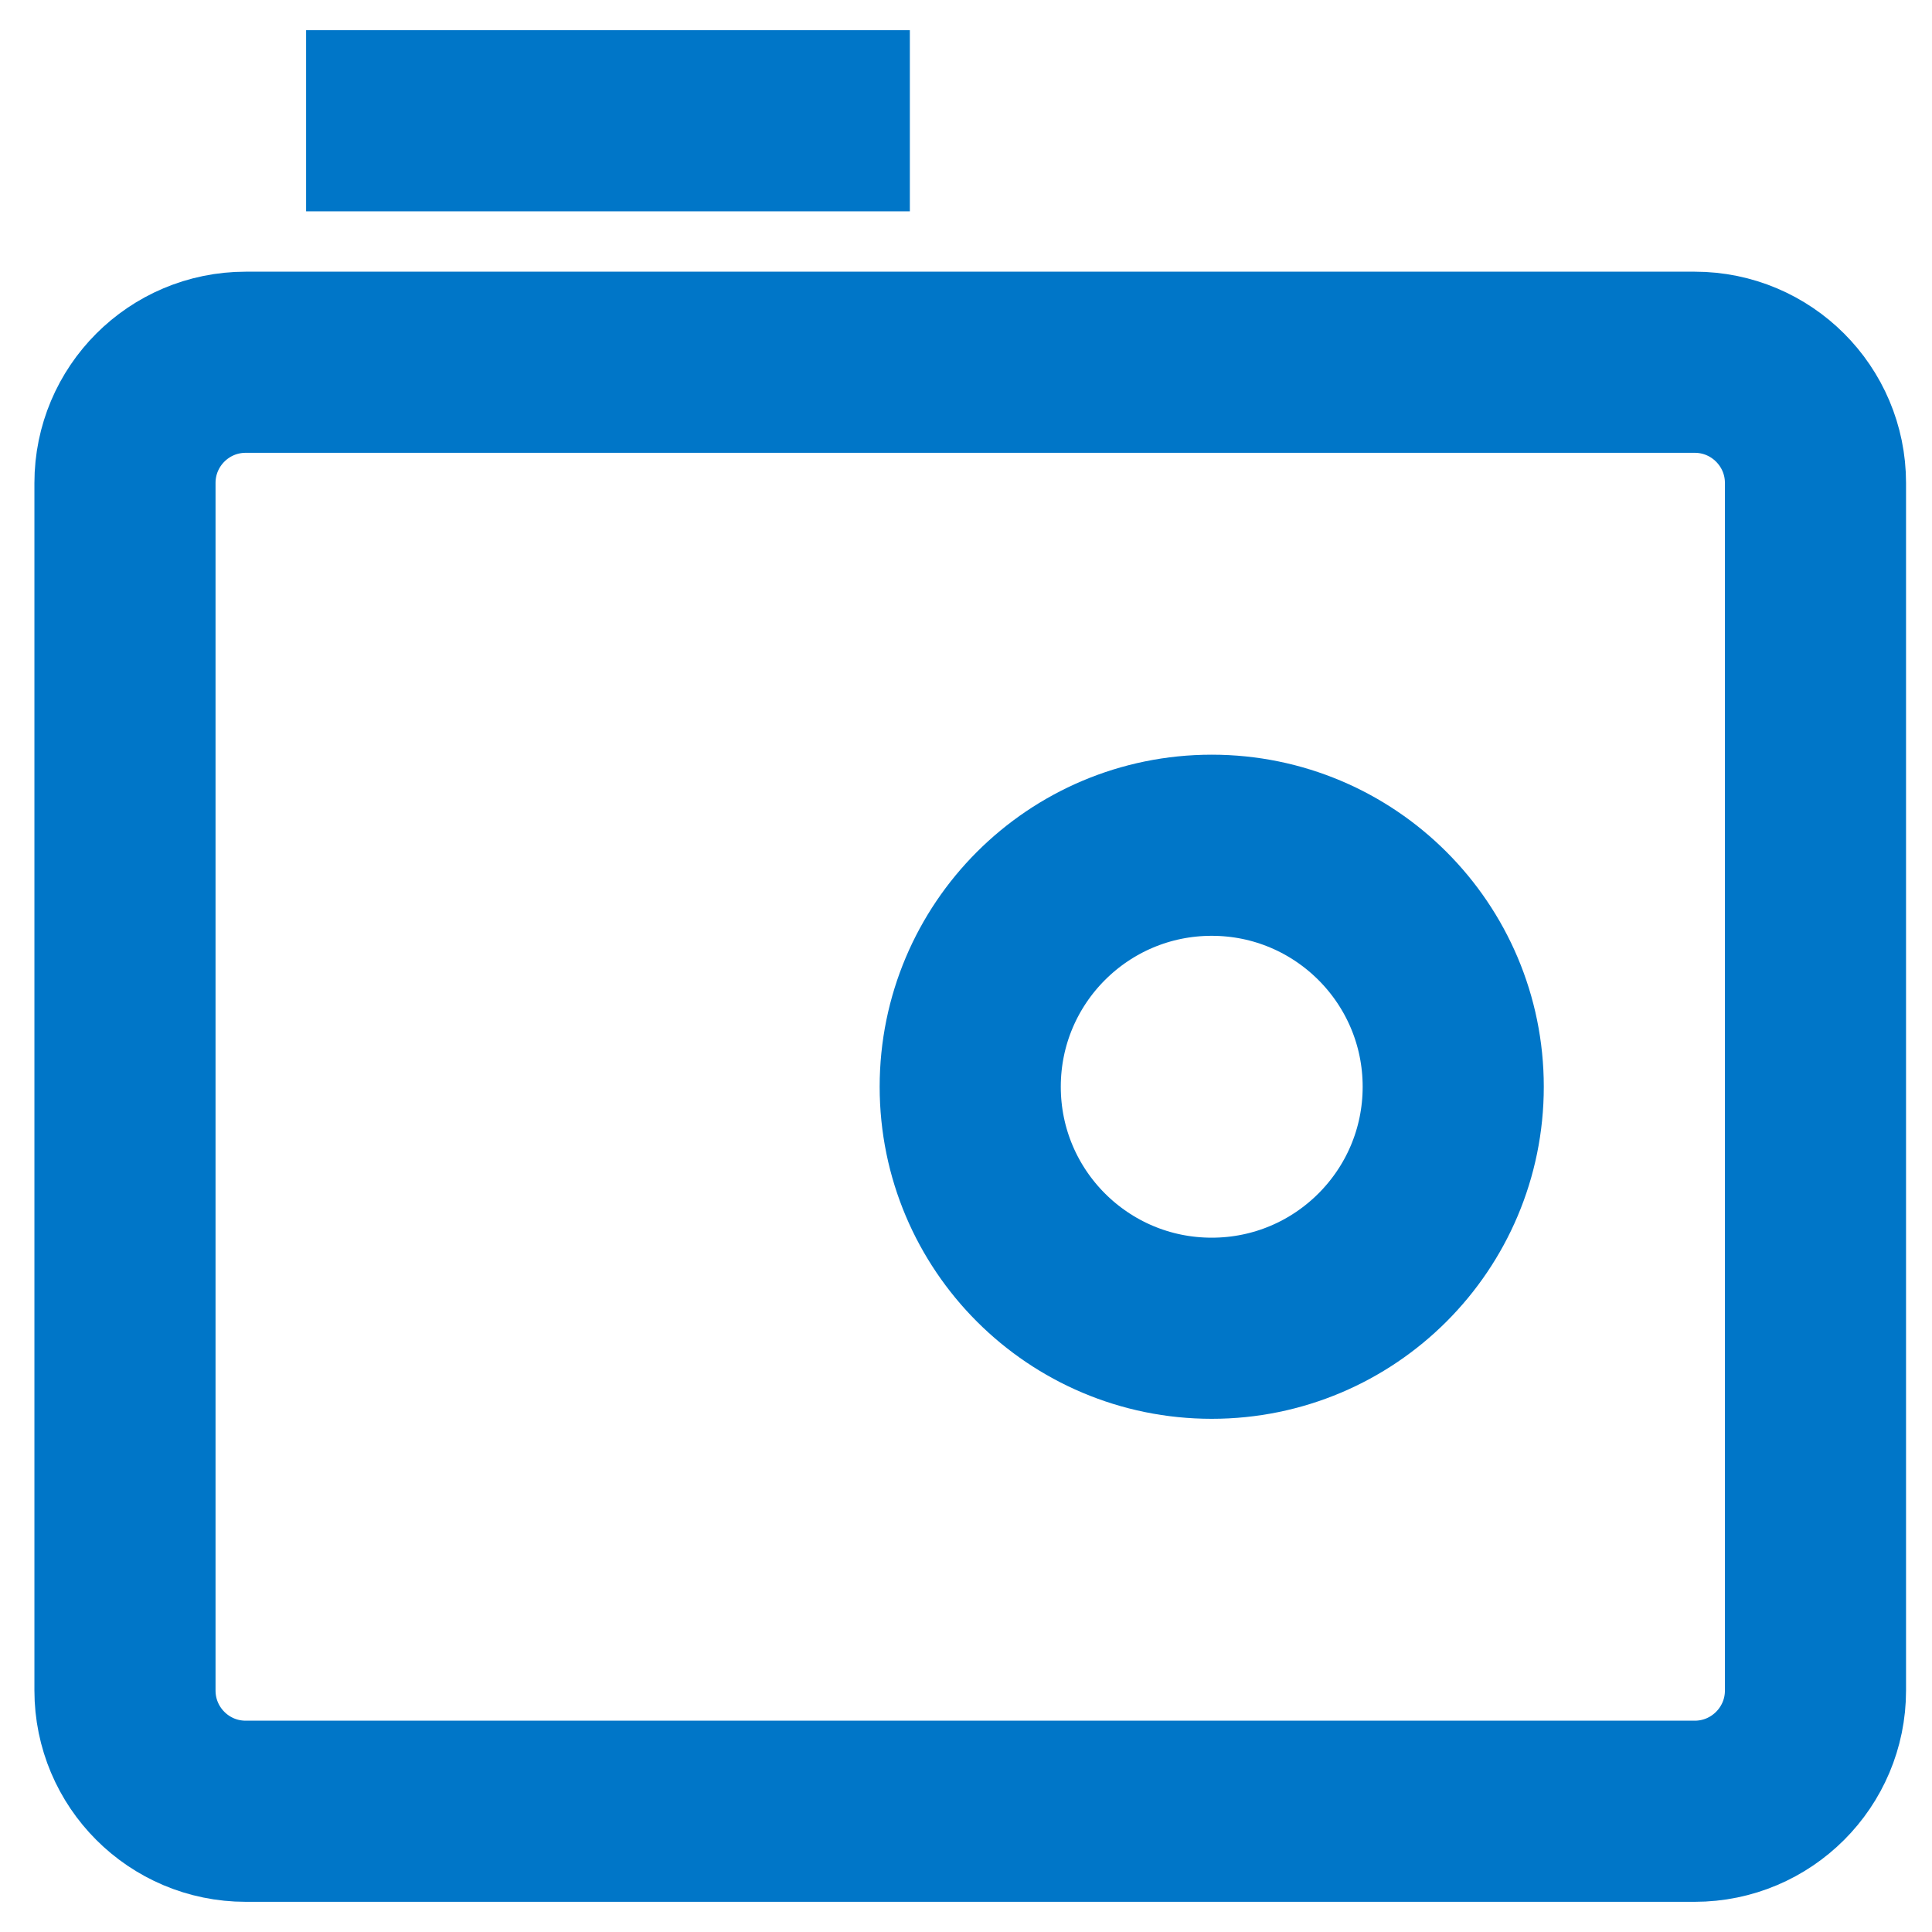
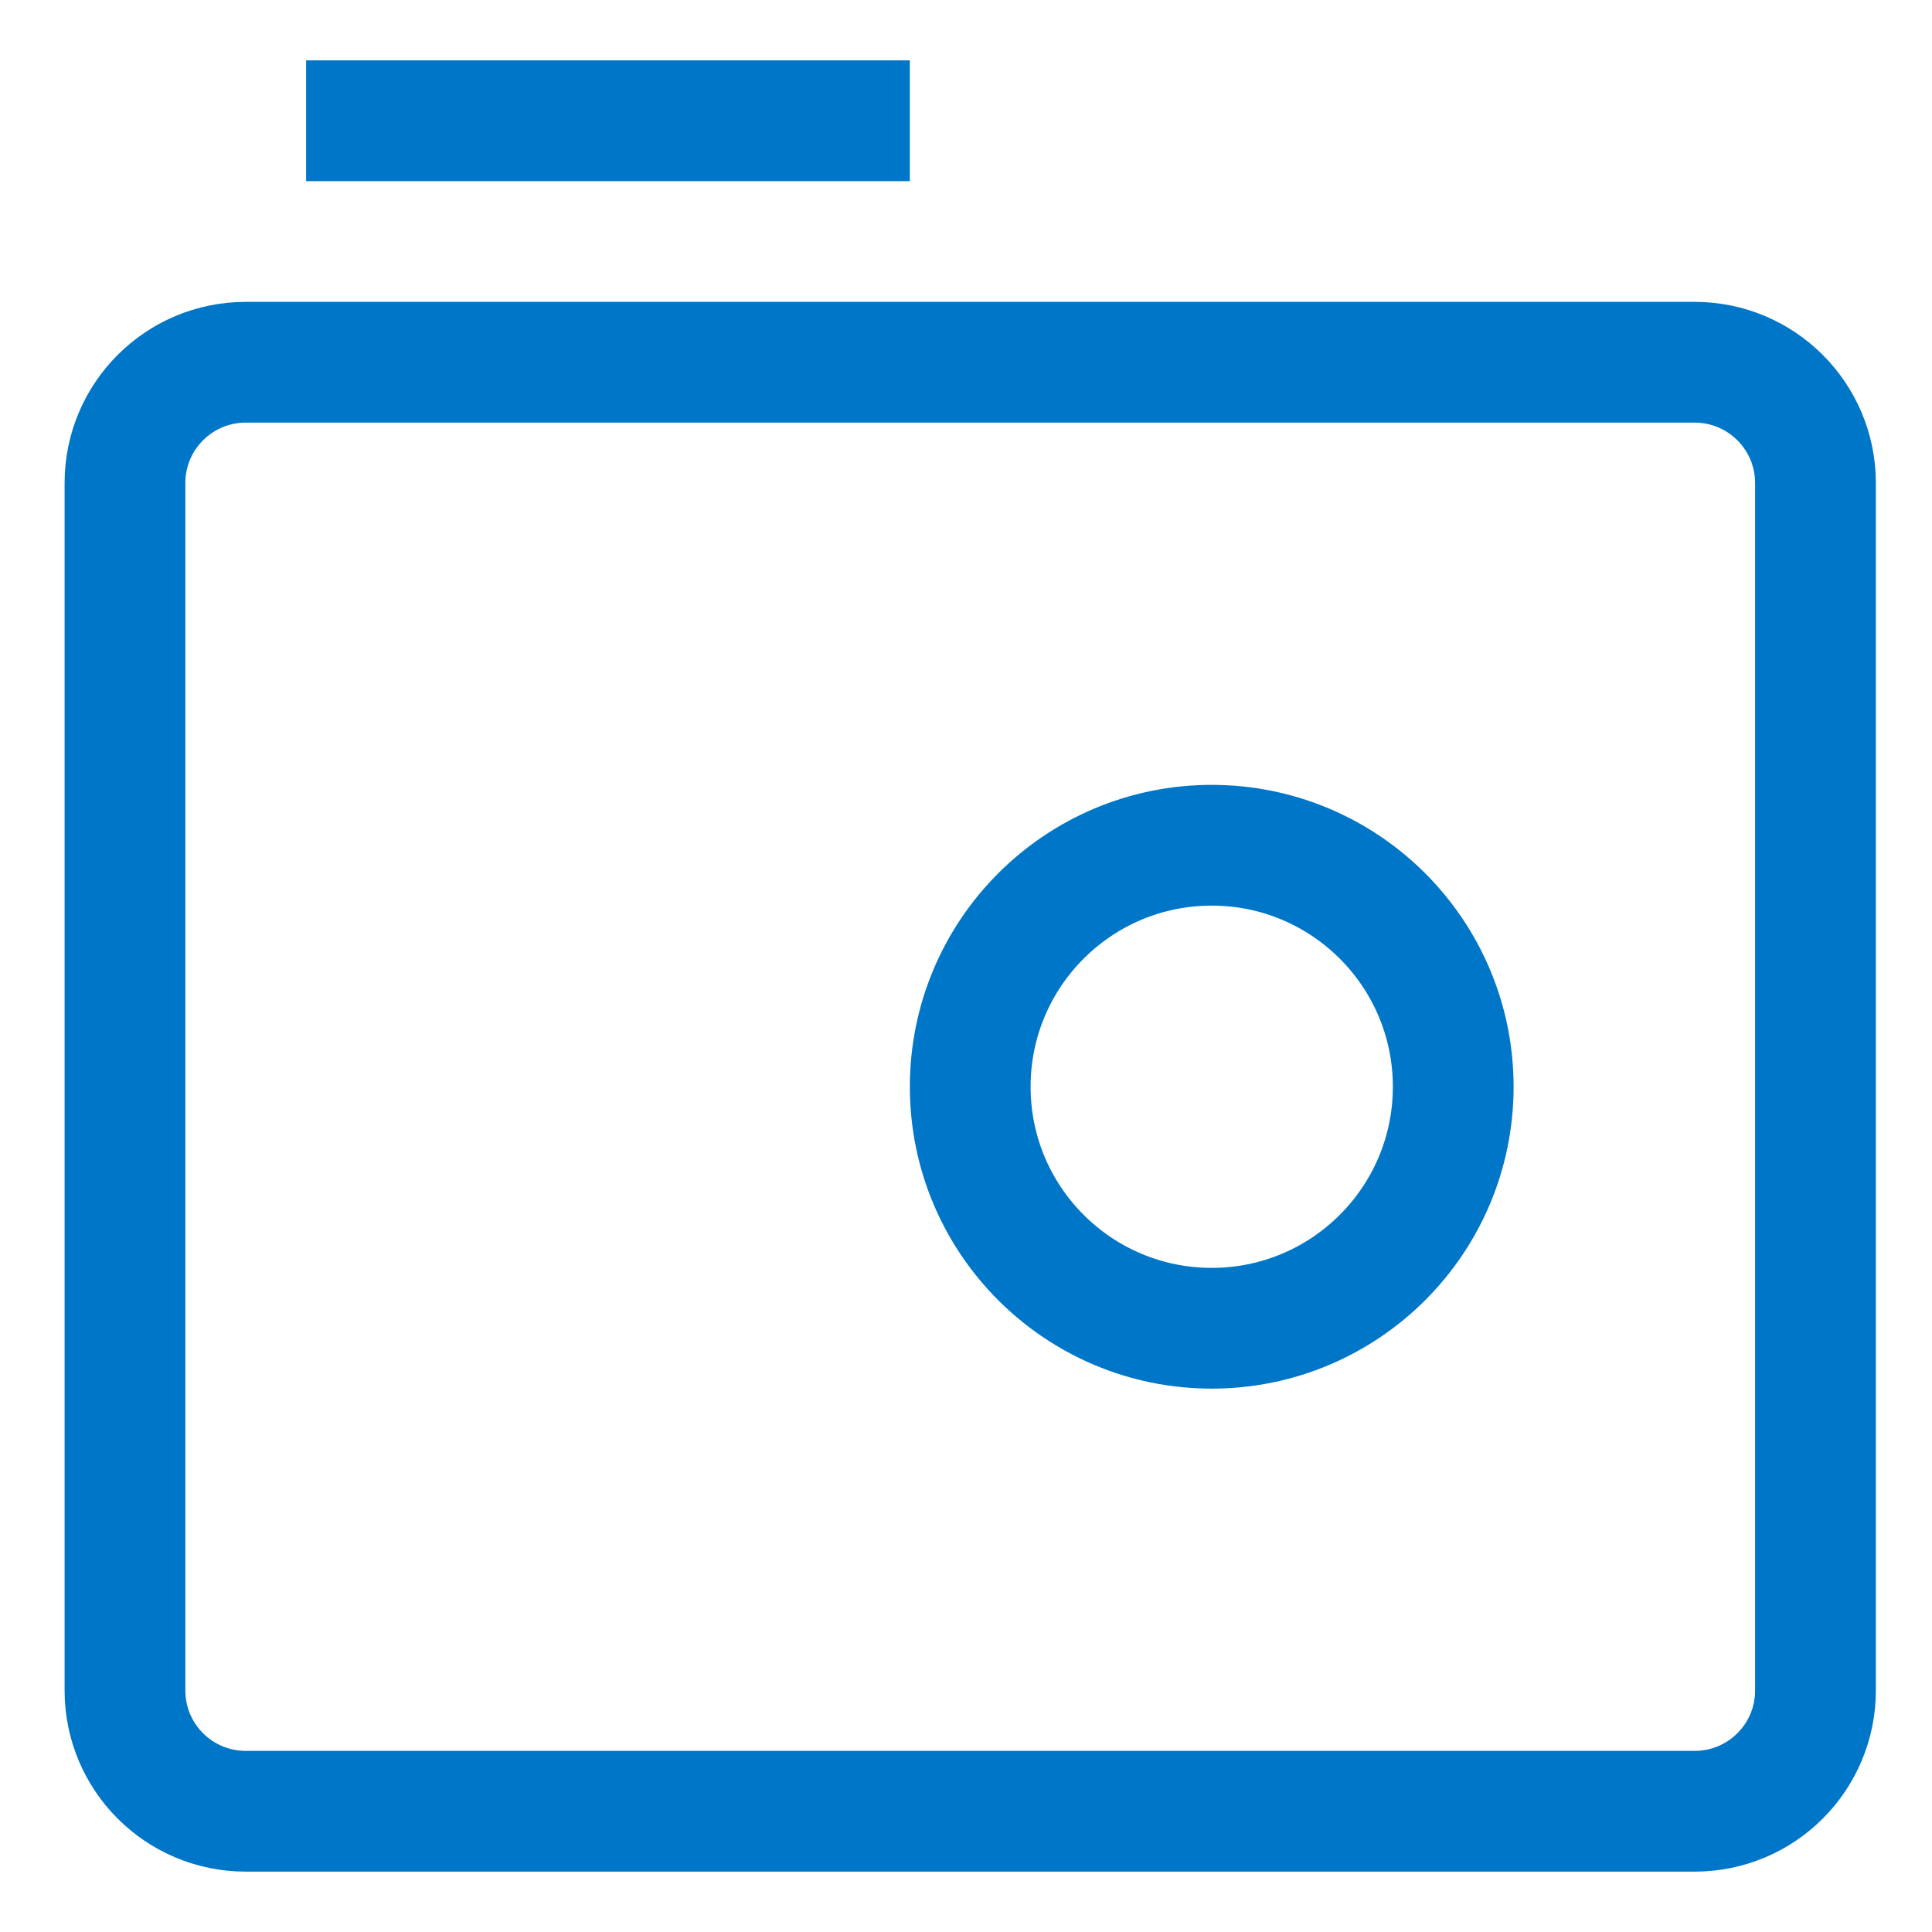
<svg xmlns="http://www.w3.org/2000/svg" width="16" height="16" viewBox="0 0 16 16" fill="none">
-   <path d="M7.535 1L2.535 1M15.035 14L15.035 4C15.035 3.448 14.587 3 14.035 3L2.035 3C1.482 3 1.035 3.448 1.035 4L1.035 14C1.035 14.552 1.482 15 2.035 15L14.035 15C14.587 15 15.035 14.552 15.035 14ZM10.035 11C8.93 11 8.035 10.105 8.035 9C8.035 7.895 8.93 7 10.035 7C11.139 7 12.035 7.895 12.035 9C12.035 10.105 11.139 11 10.035 11Z" stroke="#0076C8" stroke-width="1.5" />
+   <path d="M7.535 1L2.535 1M15.035 14L15.035 4C15.035 3.448 14.587 3 14.035 3L2.035 3C1.482 3 1.035 3.448 1.035 4L1.035 14C1.035 14.552 1.482 15 2.035 15L14.035 15C14.587 15 15.035 14.552 15.035 14ZM10.035 11C8.93 11 8.035 10.105 8.035 9C8.035 7.895 8.93 7 10.035 7C11.139 7 12.035 7.895 12.035 9C12.035 10.105 11.139 11 10.035 11Z" stroke="#0076C8" strokeWidth="1.5" />
</svg>
